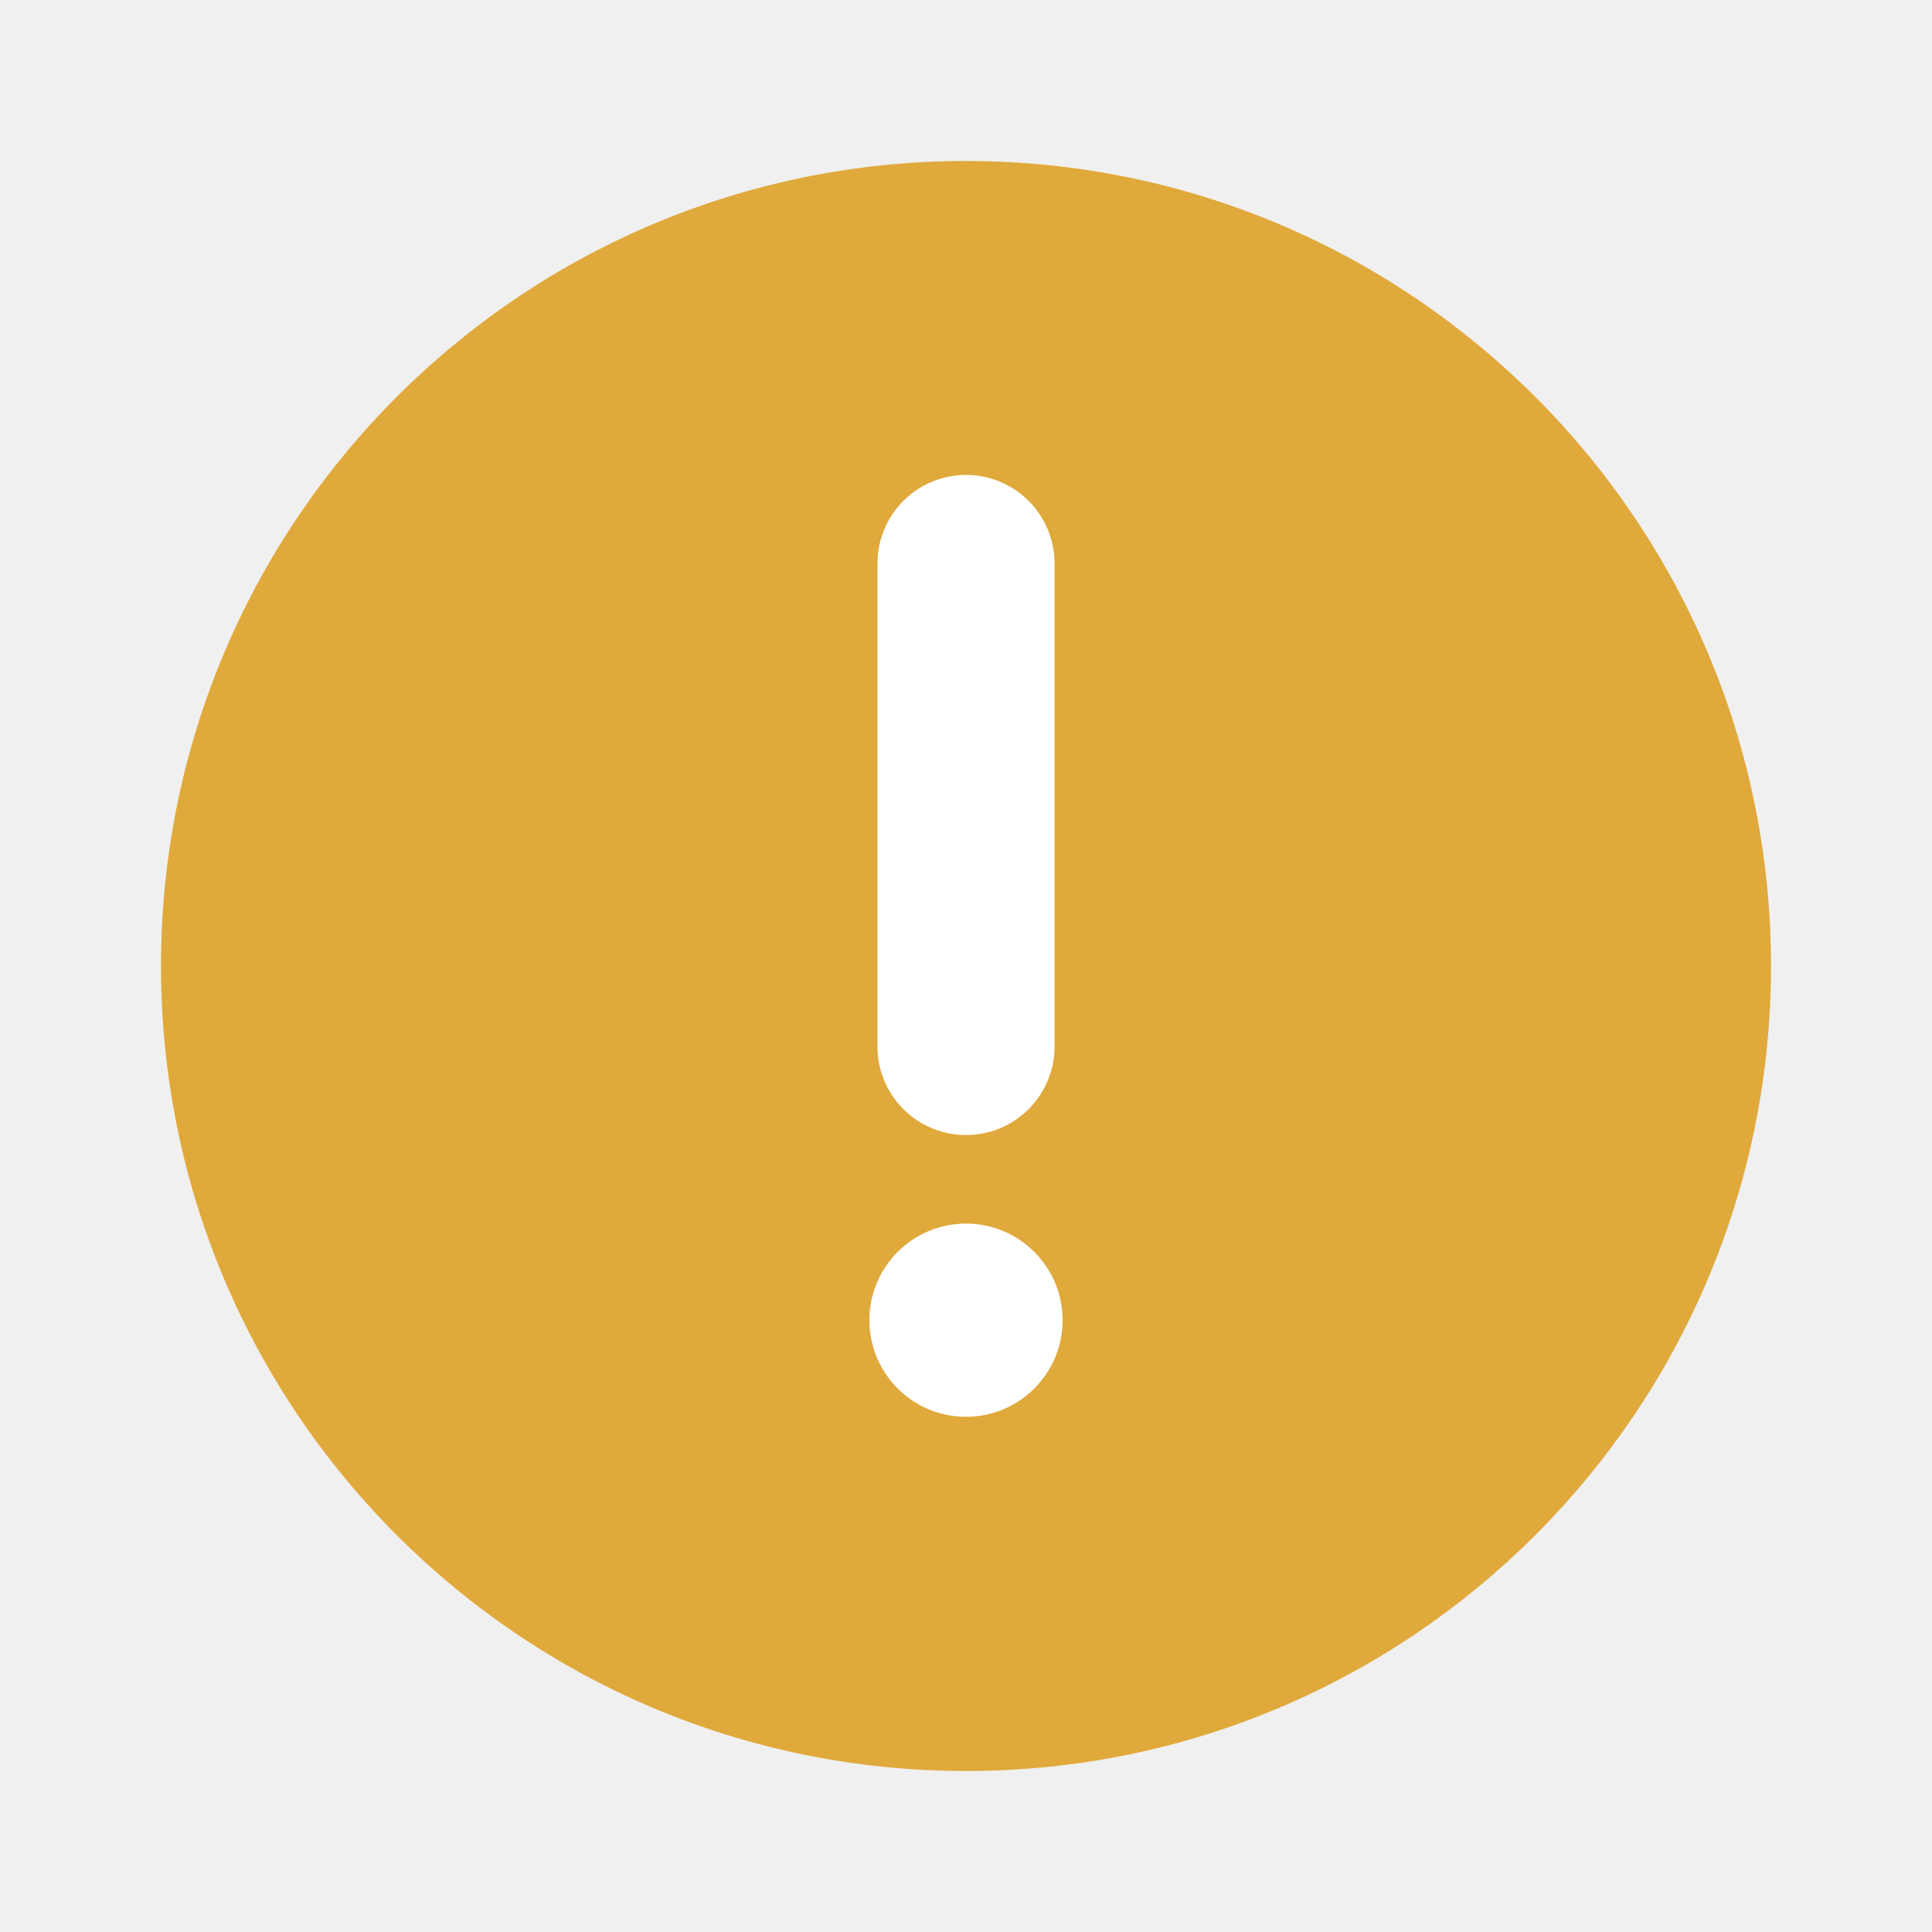
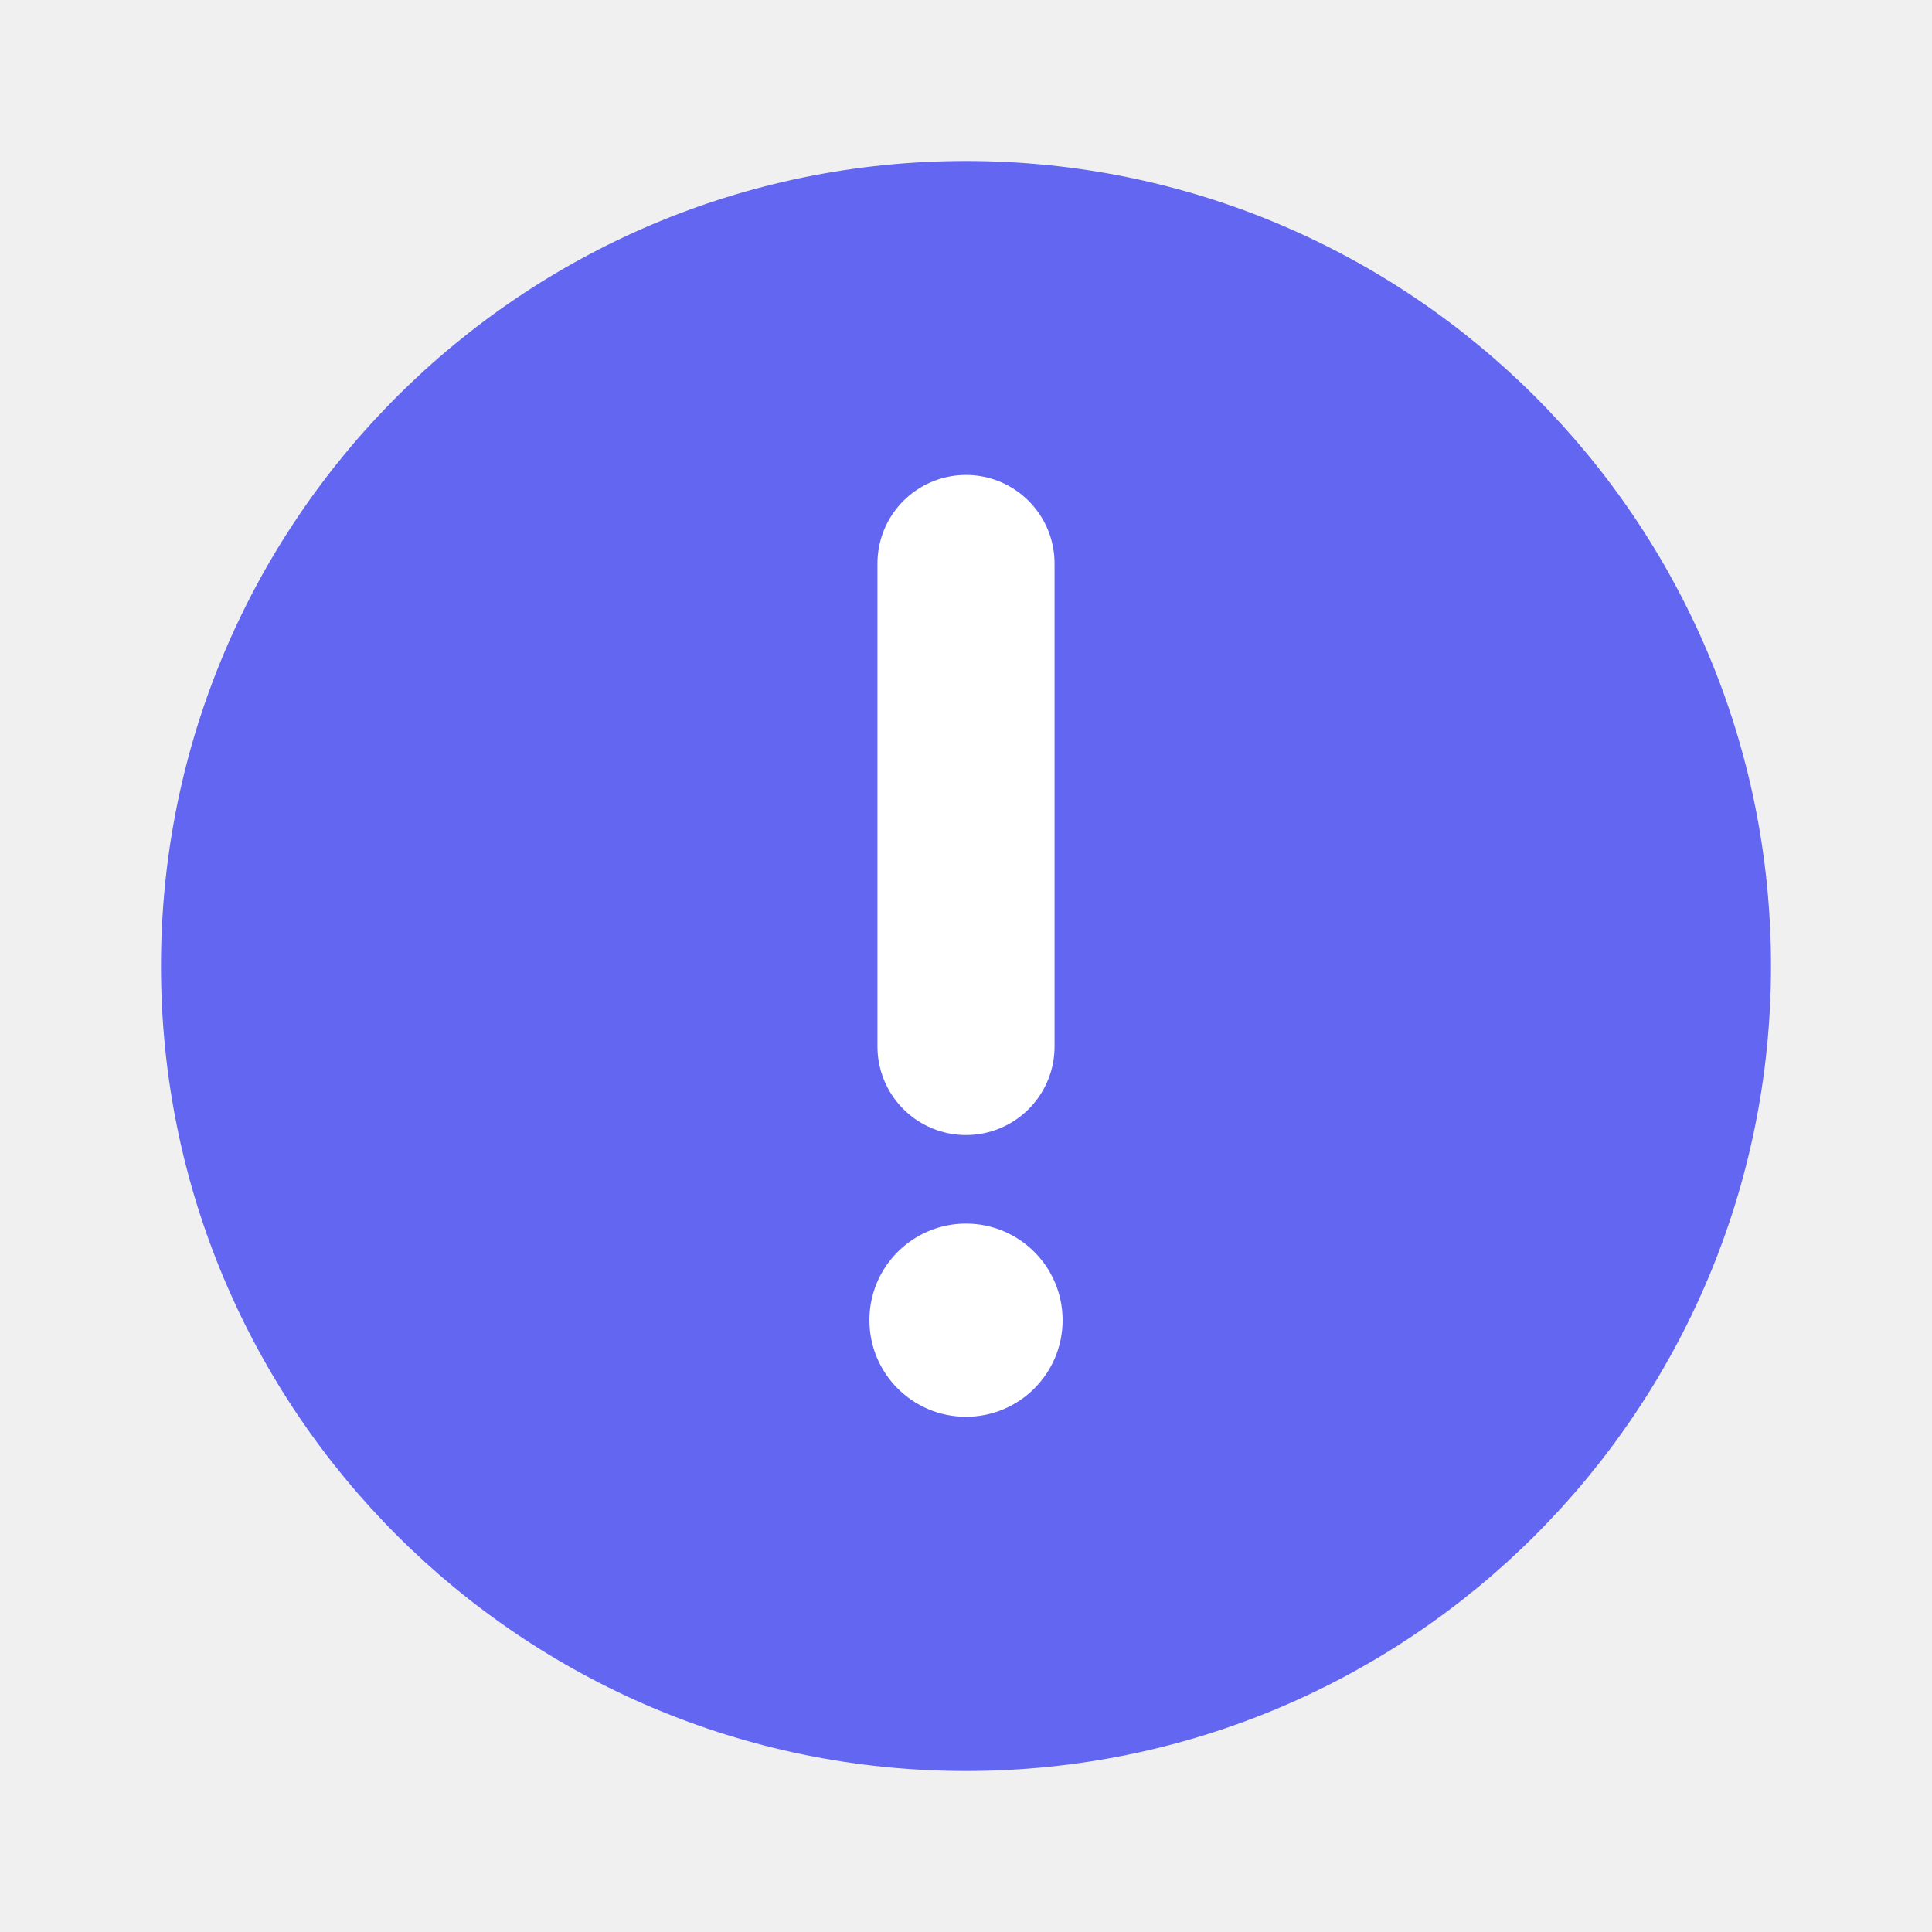
<svg xmlns="http://www.w3.org/2000/svg" width="24" height="24" viewBox="0 0 24 24">
-   <circle cx="12" cy="12" r="10" fill="#E0A93B" />
+   <circle cx="12" cy="12" r="10" fill="#6366F1" />
  <path d="M12 7V13" stroke="#FFFFFF" stroke-width="2.2" stroke-linecap="round" />
  <circle cx="12" cy="16.4" r="1.2" fill="#FFFFFF" />
</svg>
